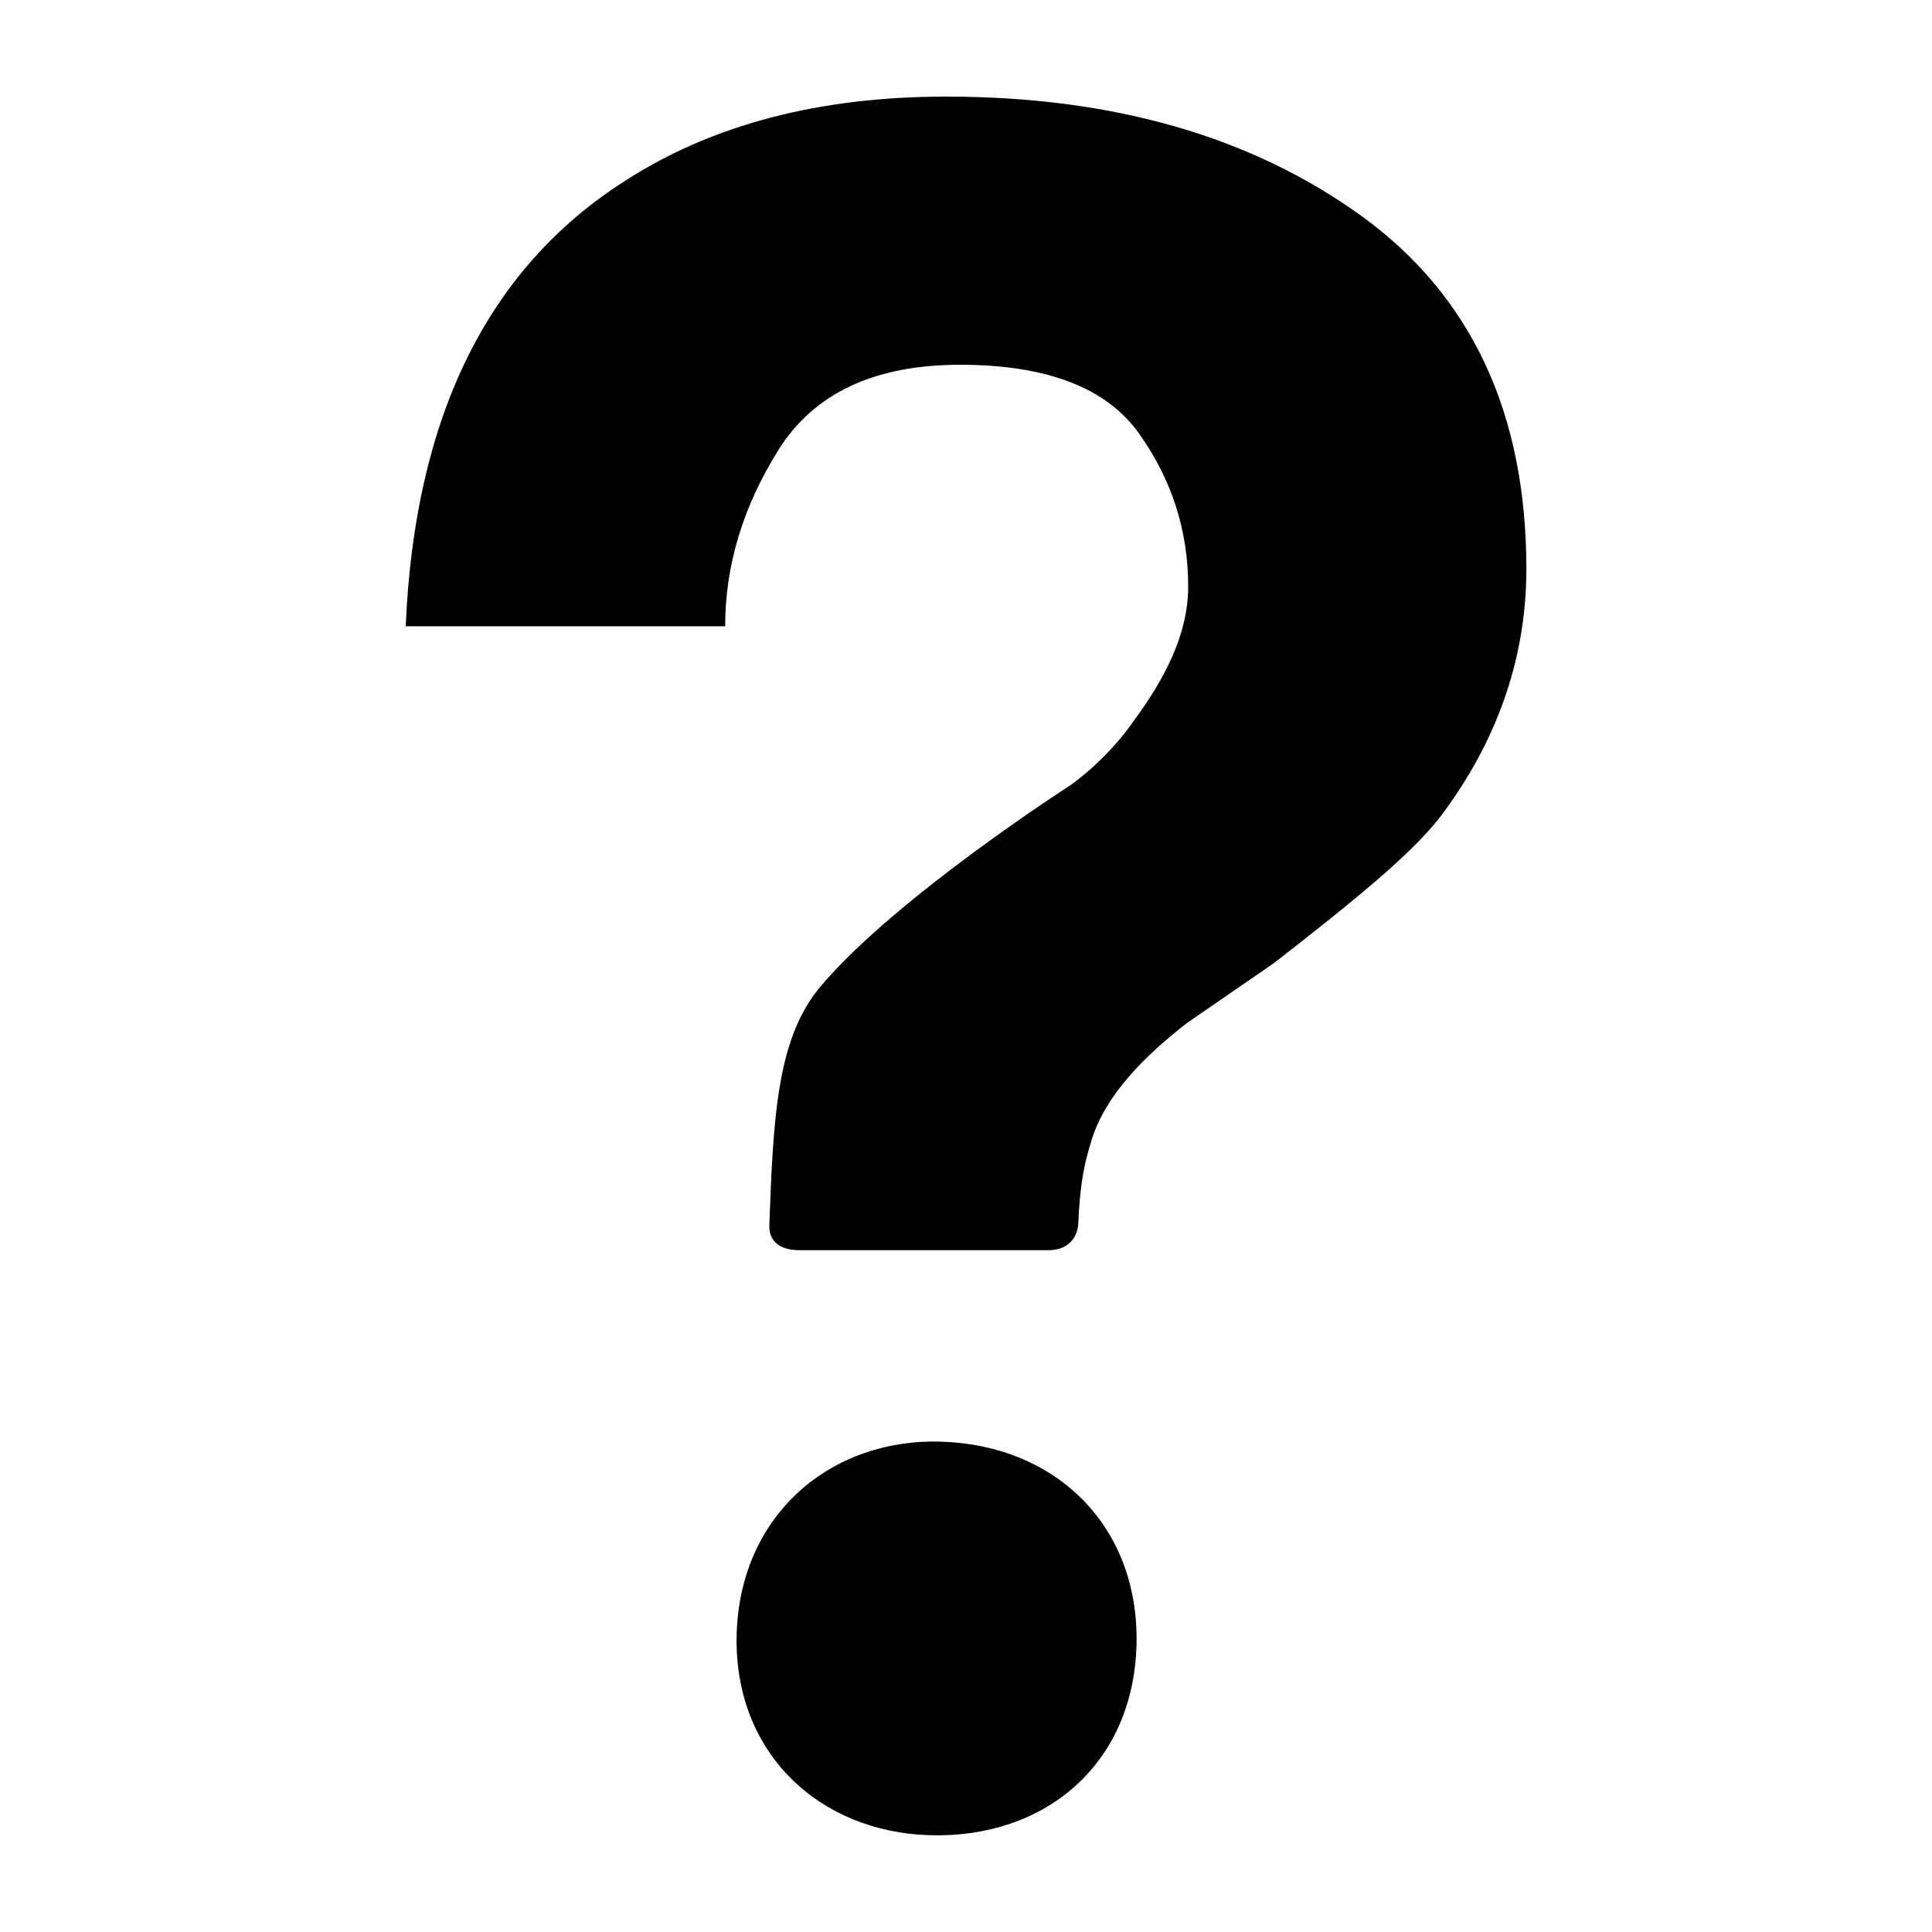
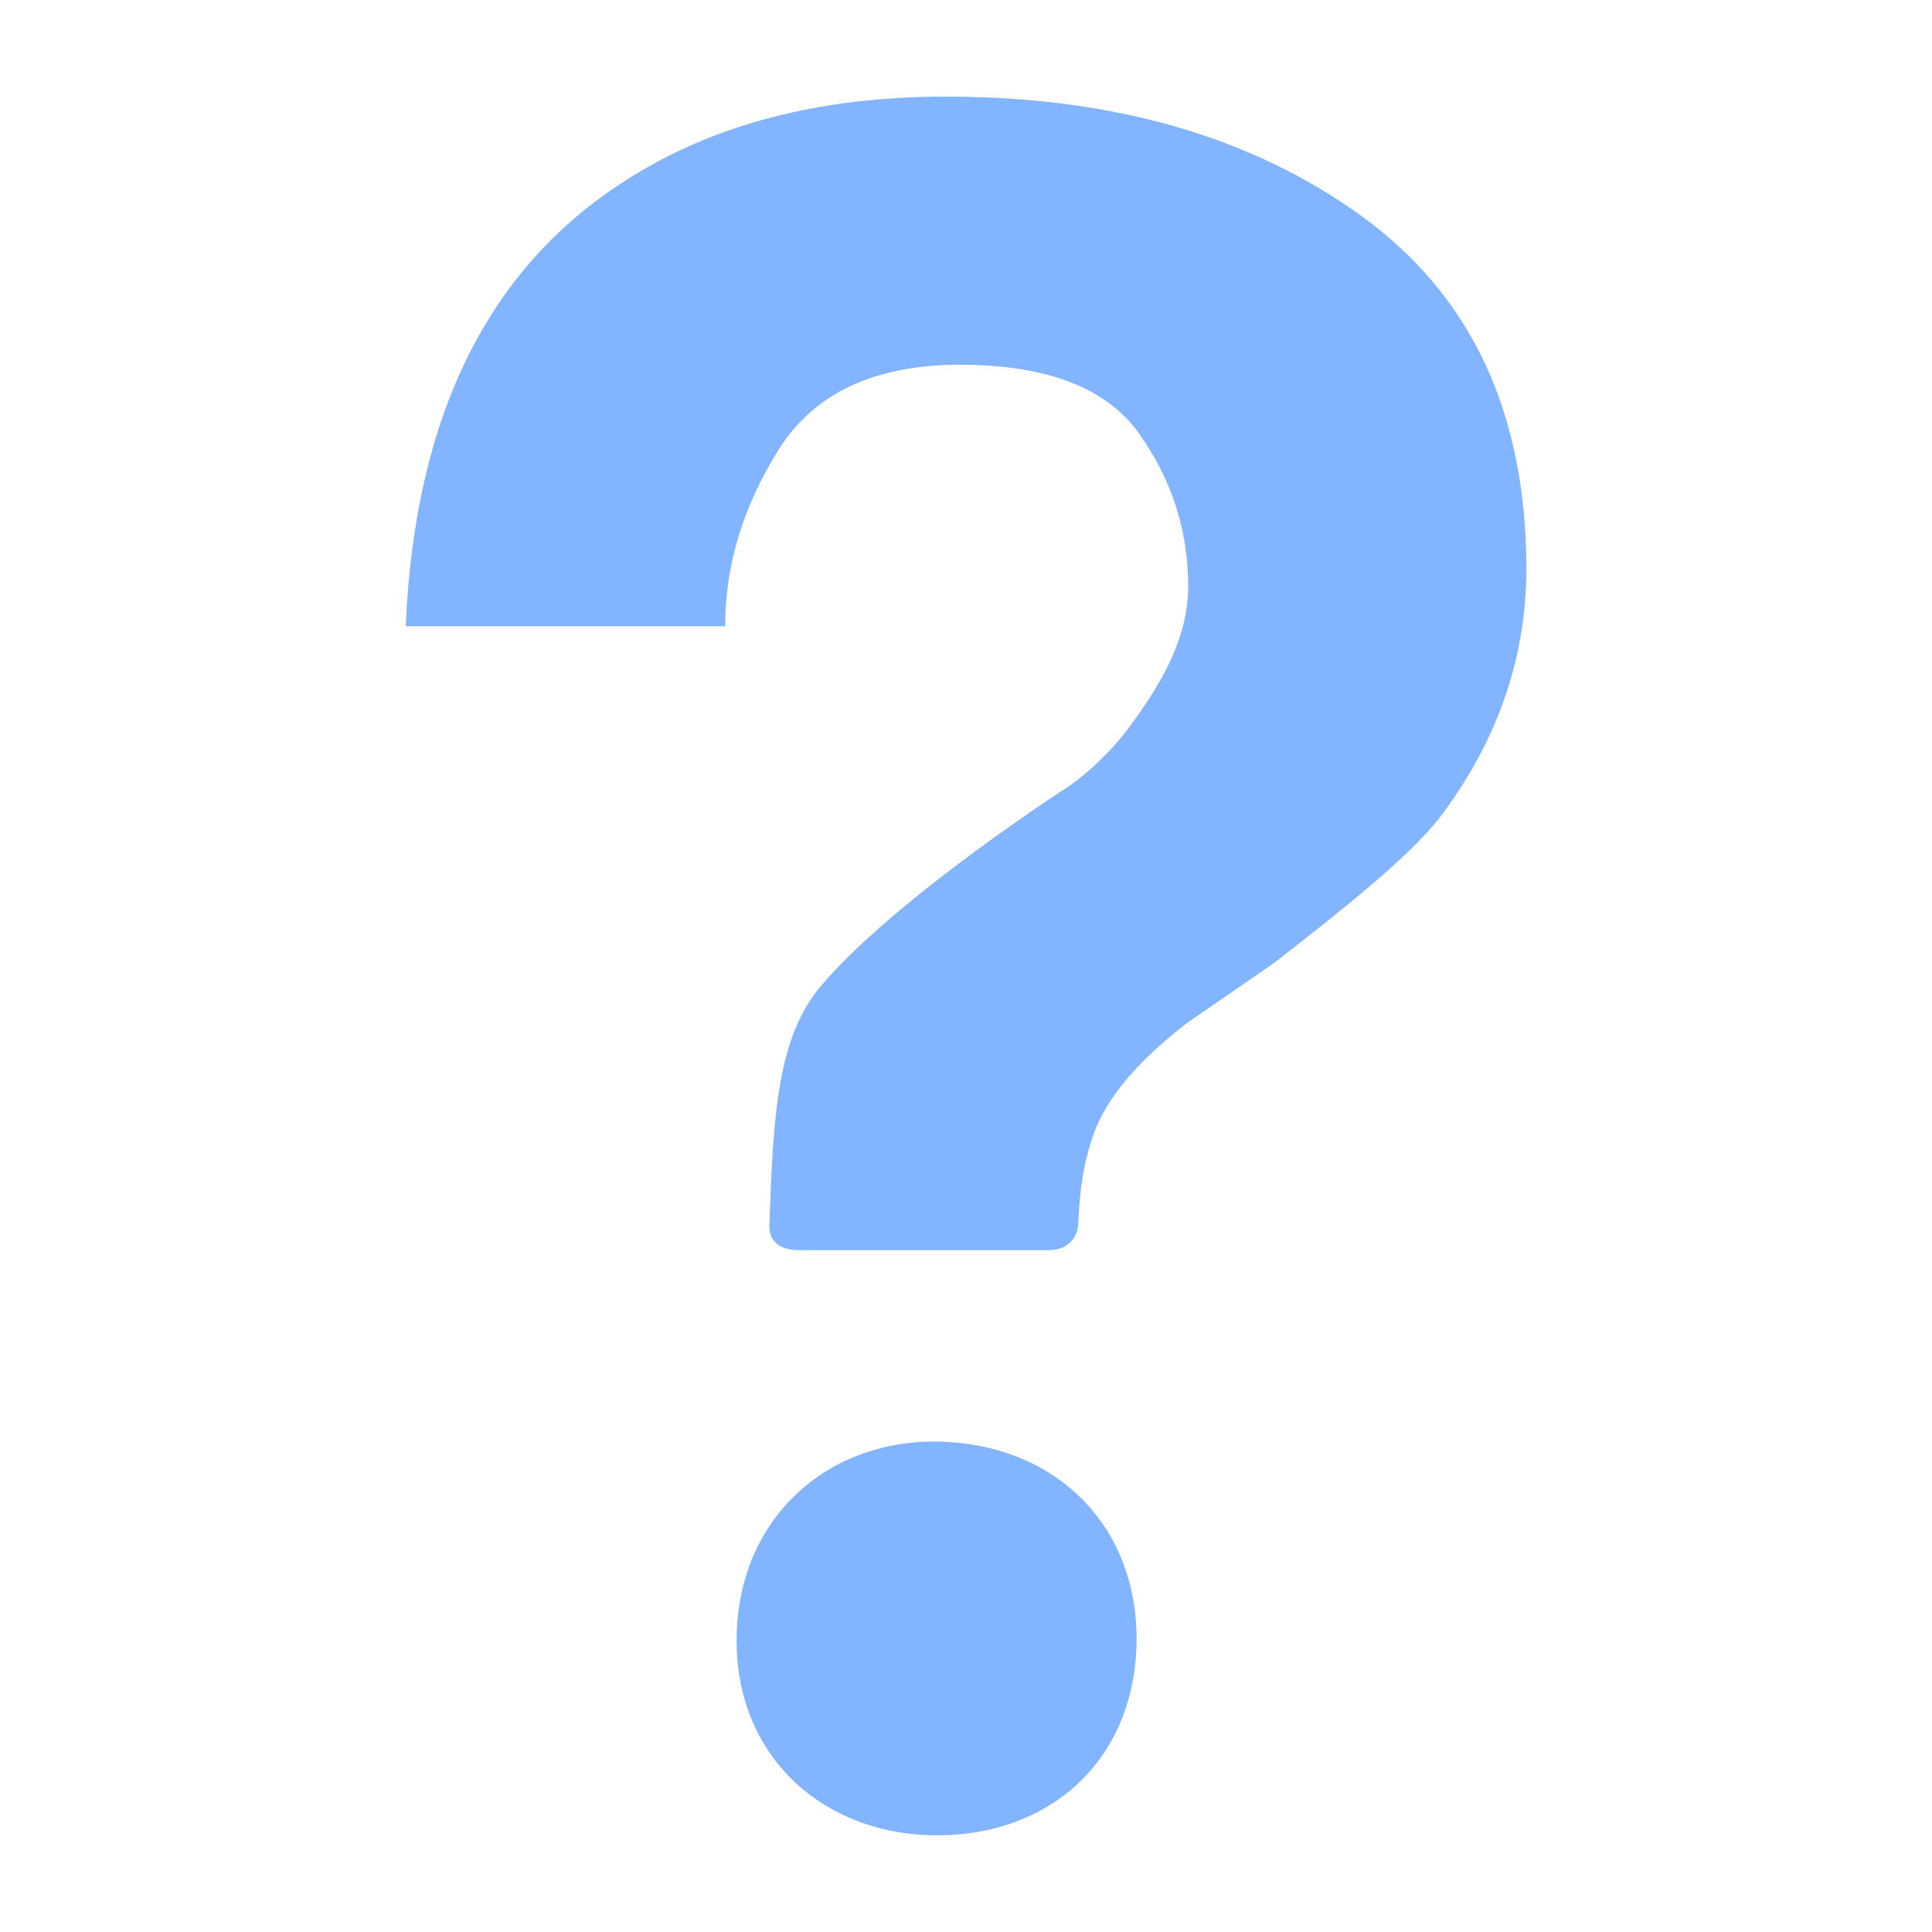
- <svg xmlns="http://www.w3.org/2000/svg" width="20px" height="20px" viewBox="0 0 20 20">
+ <svg xmlns="http://www.w3.org/2000/svg" width="20px" height="20px" viewBox="0 0 20 20" fill="#83b4ff">
  <path d="M14.09 2.233C12.95 1.411 11.518 1 9.794 1c-1.311 0-2.418.289-3.317.868C5.05 2.774 4.292 4.313 4.2 6.483h3.307c0-.633.185-1.24.553-1.828.369-.586.995-.879 1.878-.879.898 0 1.517.238 1.854.713.339.477.508 1.004.508 1.582 0 .504-.252.965-.557 1.383a2.88 2.88 0 0 1-.661.674s-1.793 1.15-2.58 2.074c-.456.535-.497 1.338-.538 2.488-.002.082.029.252.315.252h2.571c.256 0 .309-.189.312-.274.018-.418.064-.633.141-.875.144-.457.538-.855.979-1.199l.91-.627c.822-.641 1.477-1.166 1.767-1.578.494-.676.842-1.51.842-2.5-.001-1.615-.571-2.832-1.711-3.656zM9.741 14.924c-1.139-.035-2.079.754-2.115 1.99-.035 1.234.858 2.051 1.998 2.084 1.189.035 2.104-.727 2.141-1.963.034-1.236-.834-2.076-2.024-2.111z" />
</svg>
